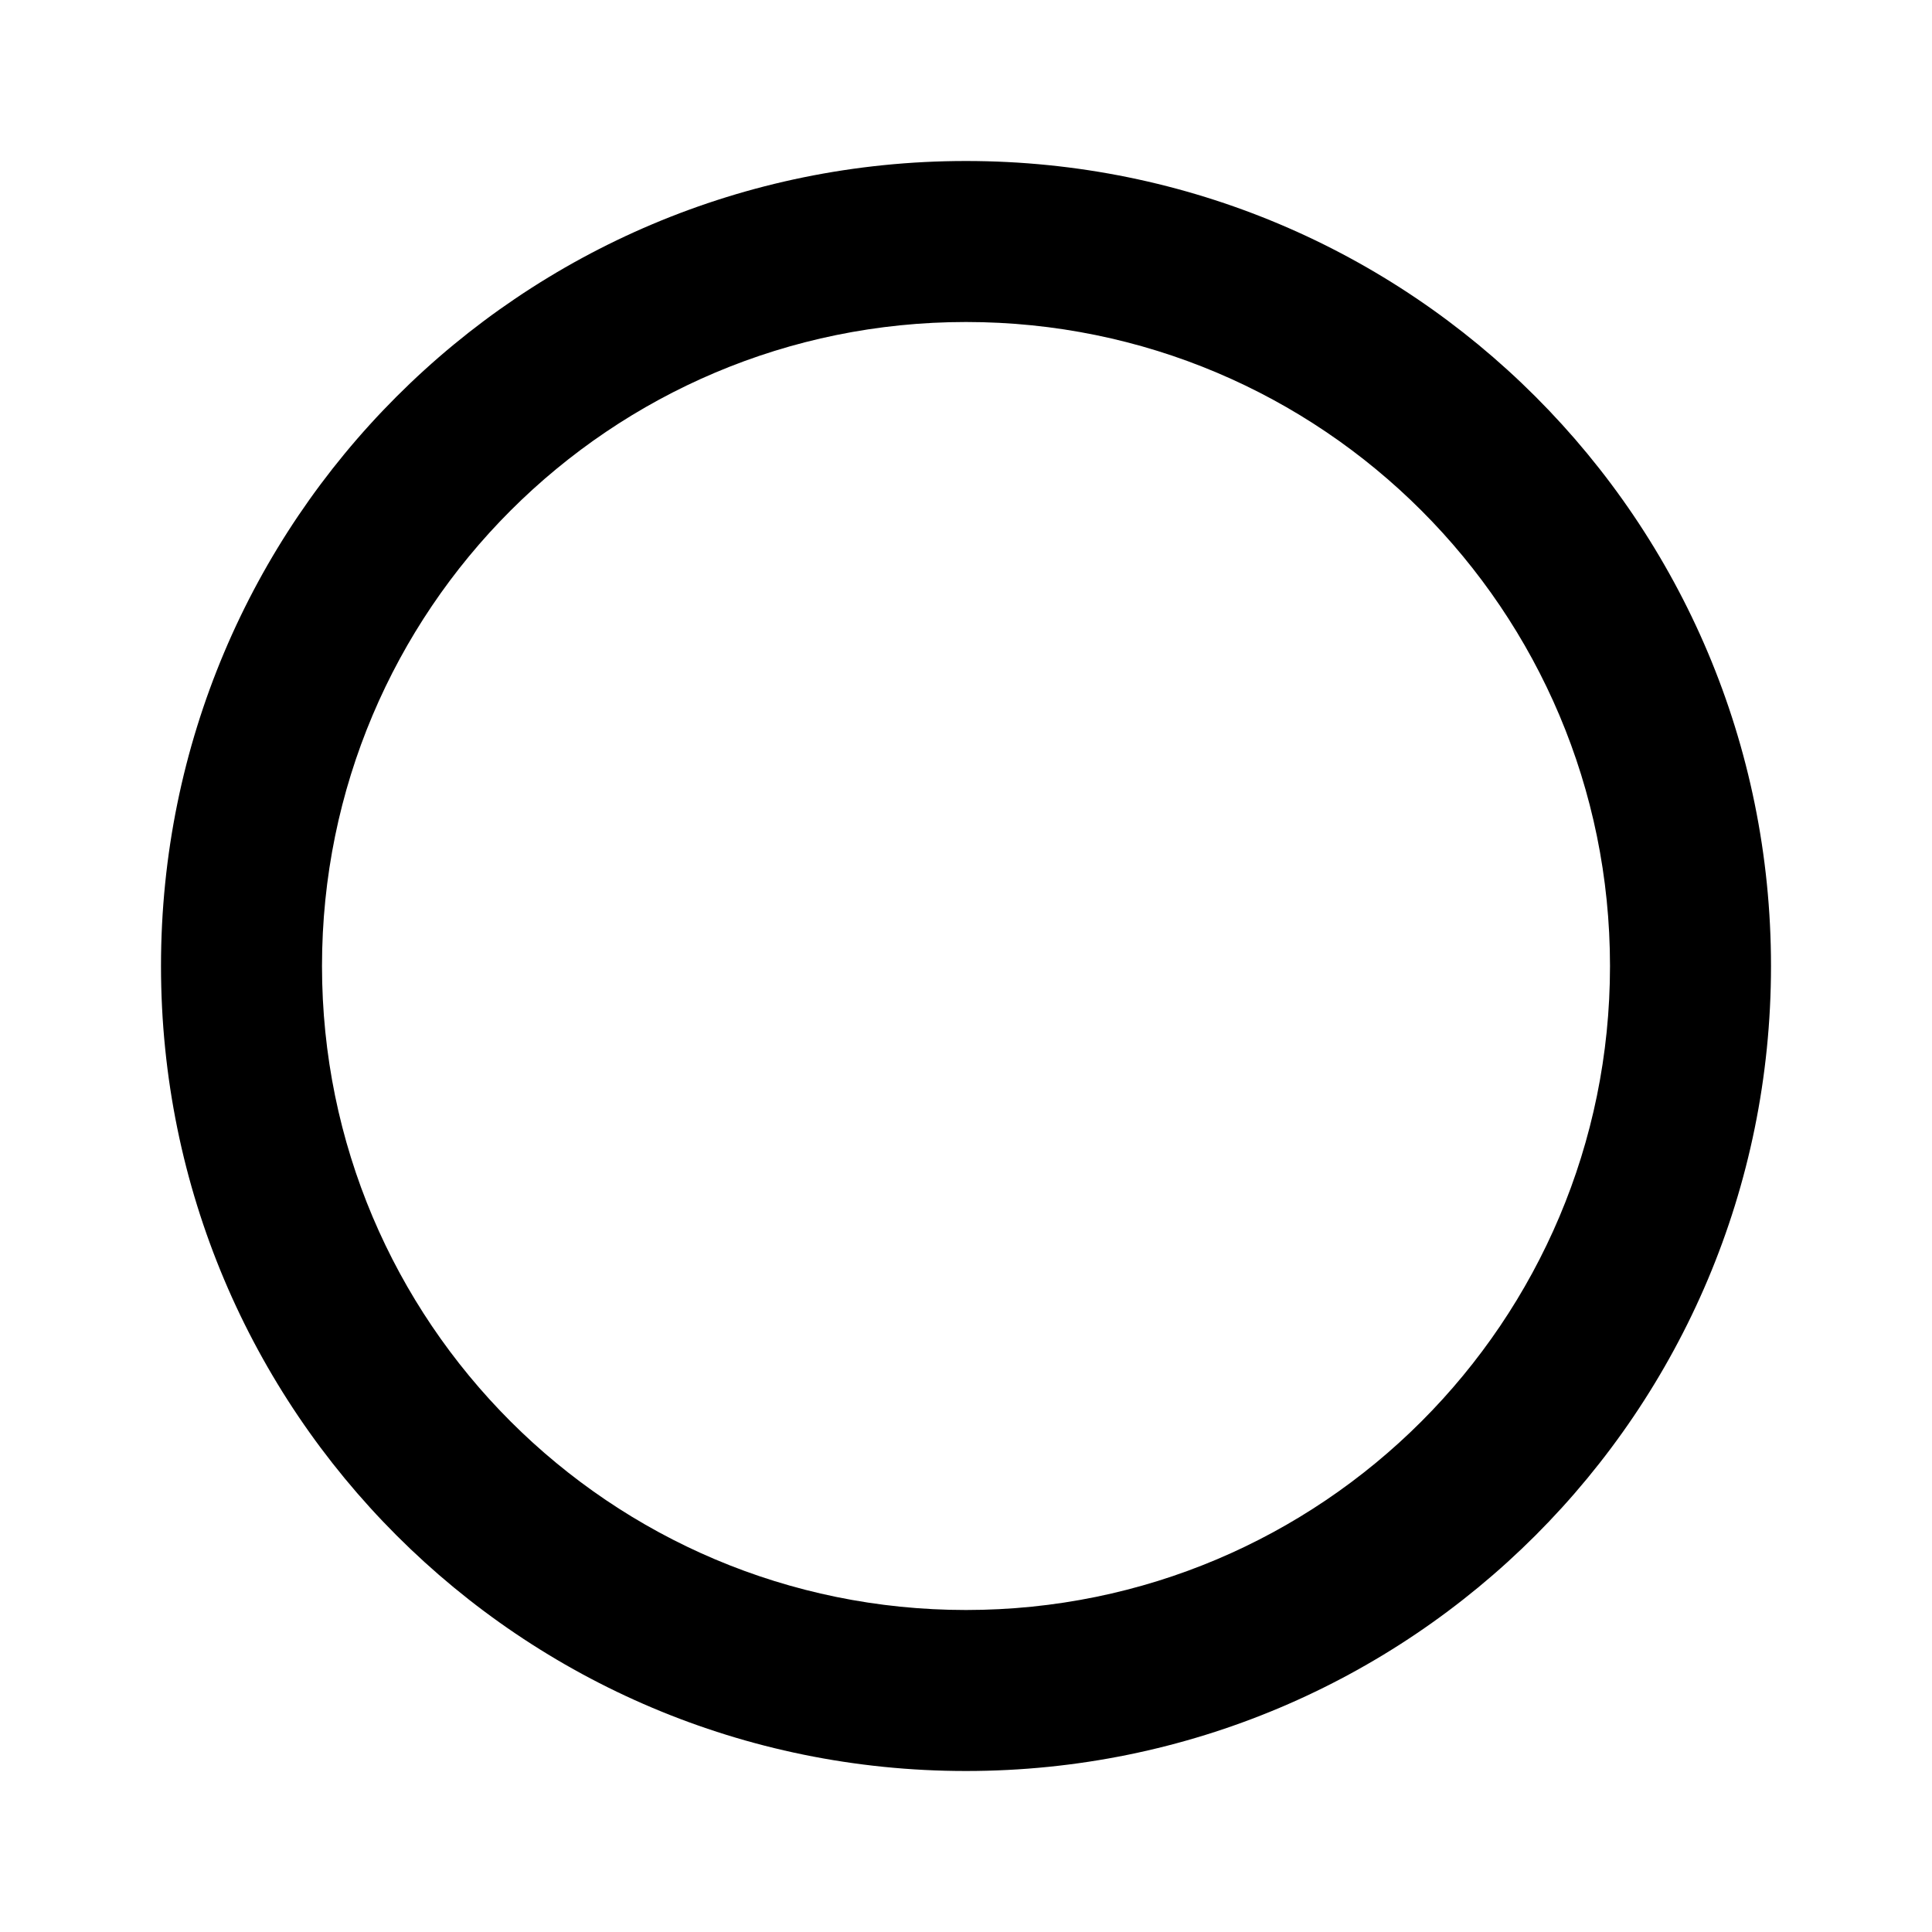
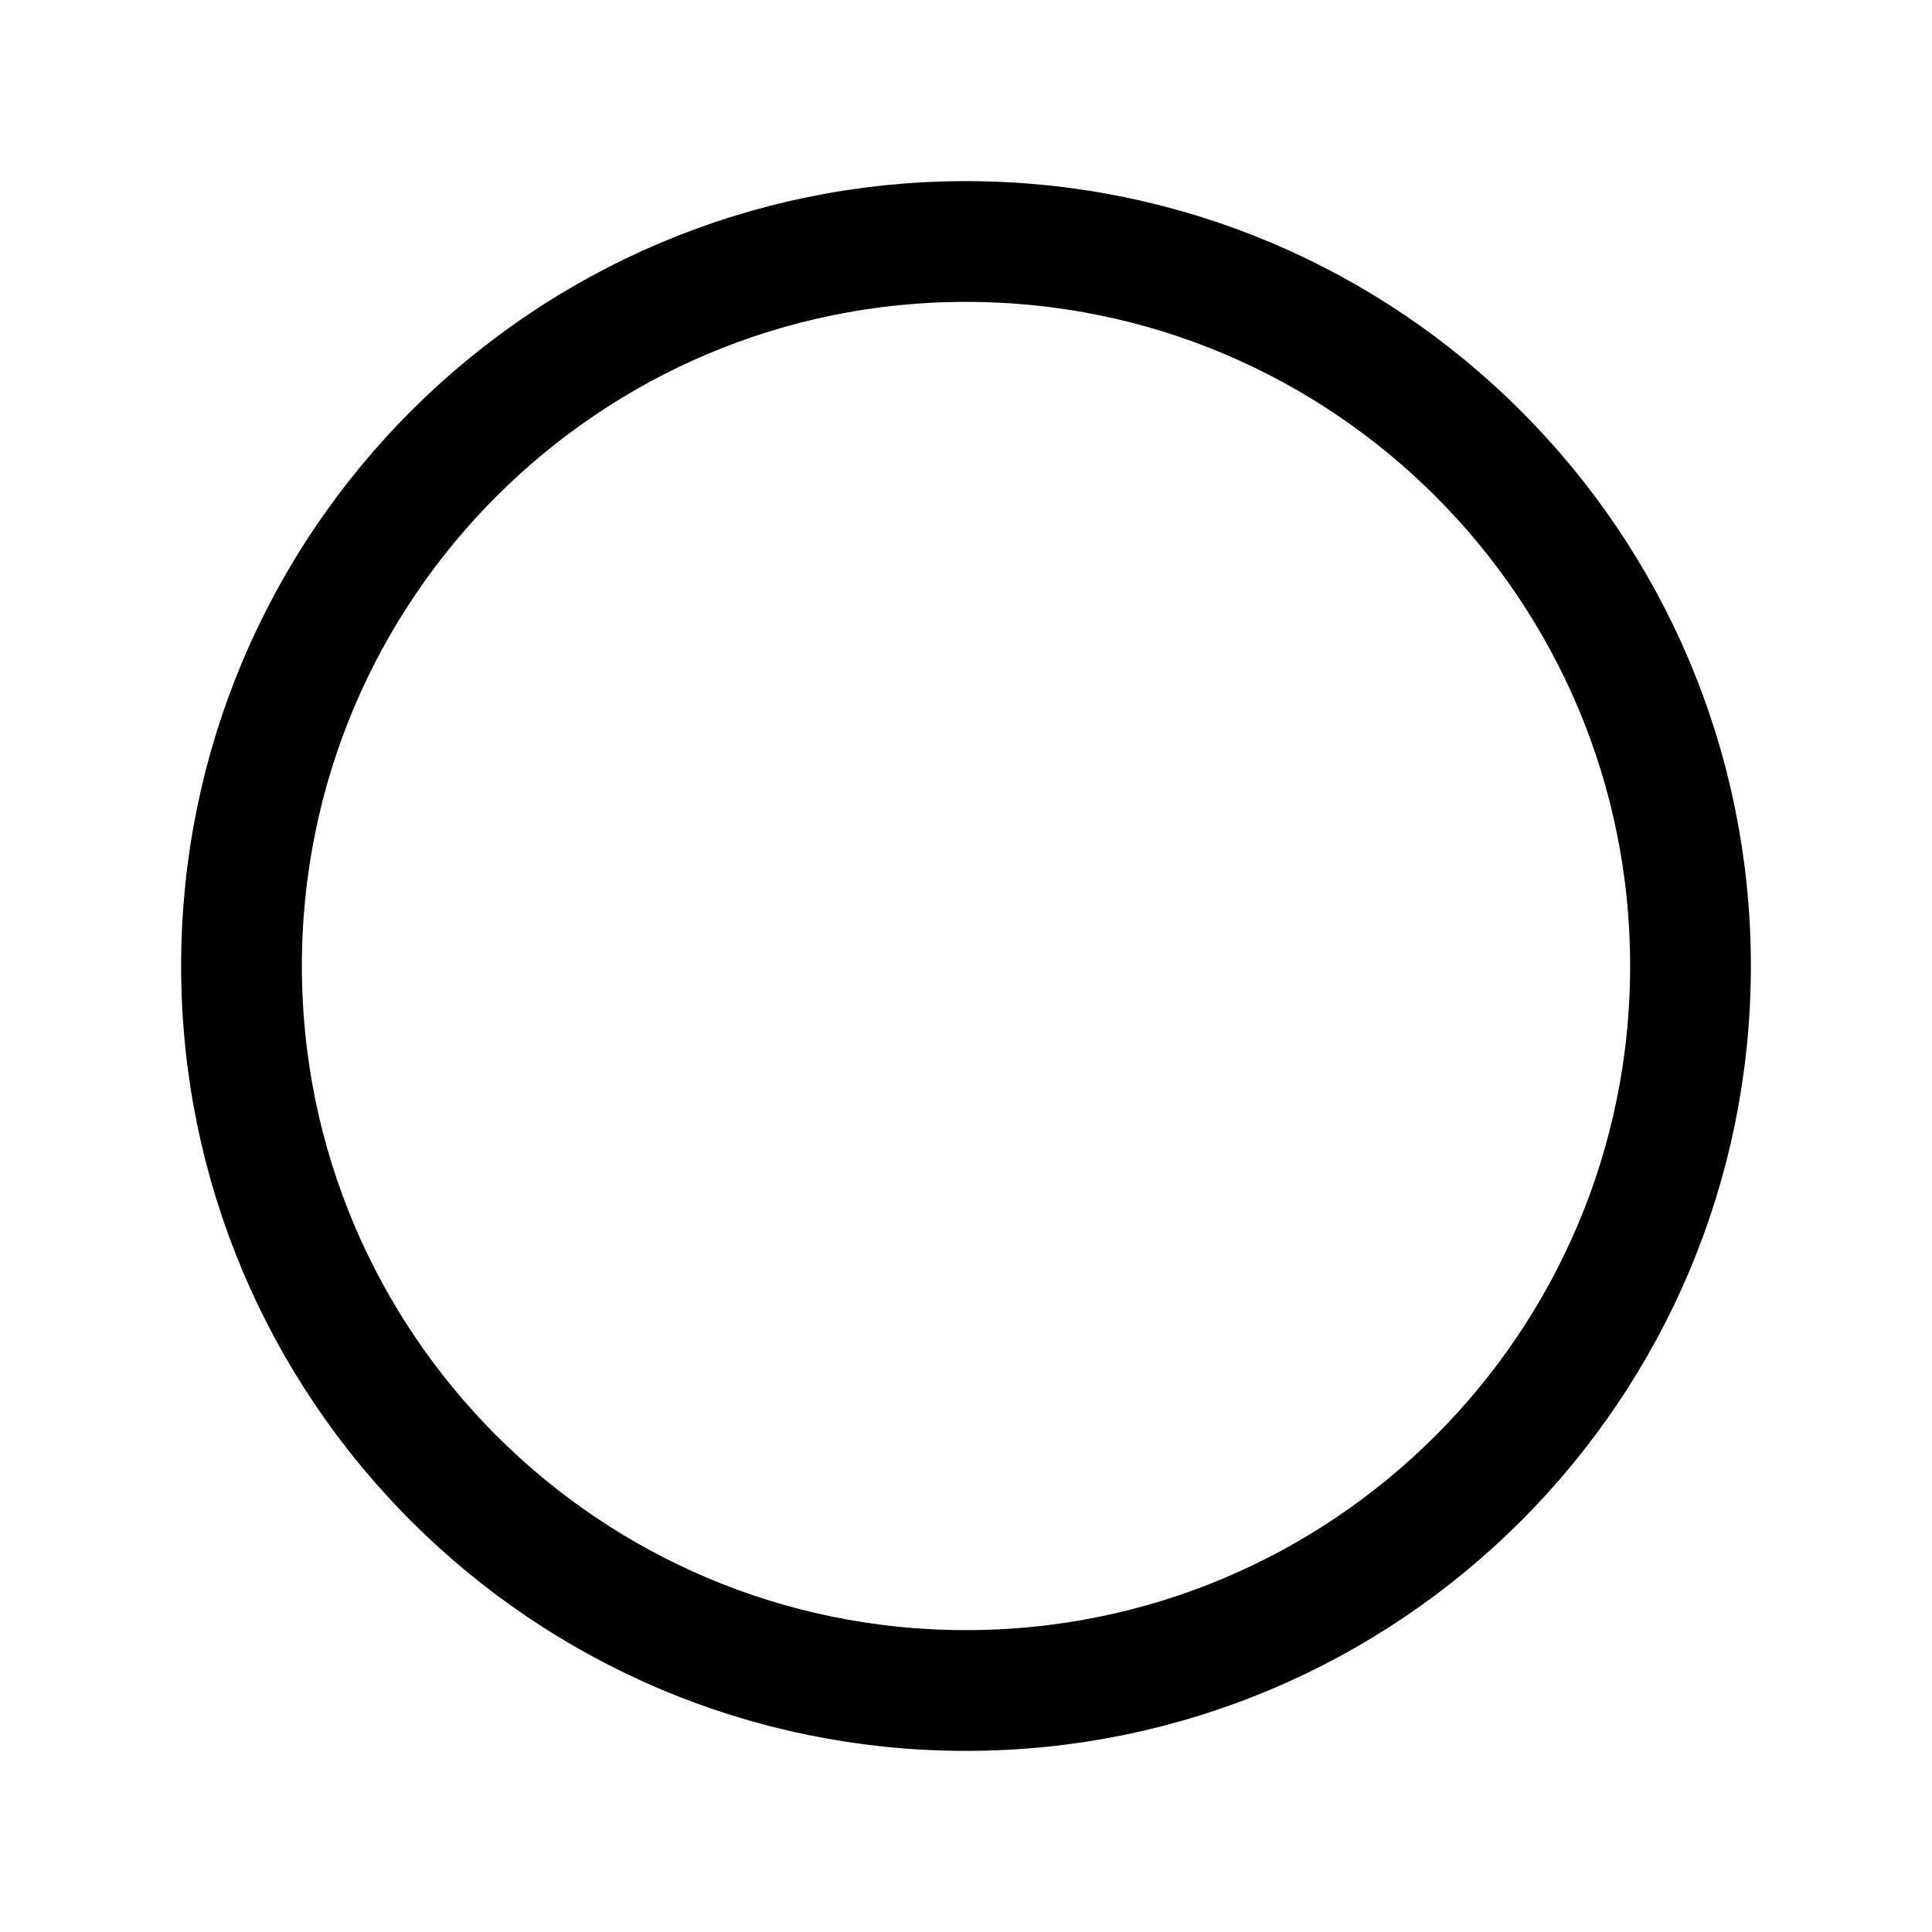
- <svg xmlns="http://www.w3.org/2000/svg" enable-background="new 0 0 24 24" height="24px" viewBox="0 0 24 24" width="24px" fill="#000000">
-   <g>
-     <rect fill="none" height="24" width="24" />
-   </g>
-   <g>
-     <path d="M12,2C6.47,2,2,6.47,2,12c0,5.53,4.47,10,10,10s10-4.47,10-10C22,6.47,17.53,2,12,2z M12,20c-4.42,0-8-3.58-8-8 c0-4.42,3.58-8,8-8s8,3.58,8,8C20,16.42,16.42,20,12,20z" />
+ <svg xmlns="http://www.w3.org/2000/svg" viewBox="0 0 24 24" height="24px" width="24px" fill="none" stroke="#000000" stroke-width="2" stroke-linecap="round" stroke-linejoin="round">
+   <g stroke-width="1.5">
+     <path stroke="none" d="M0 0h24v24H0z" fill="none" />
+     <circle cx="12" cy="12" r="9" />
  </g>
</svg>
